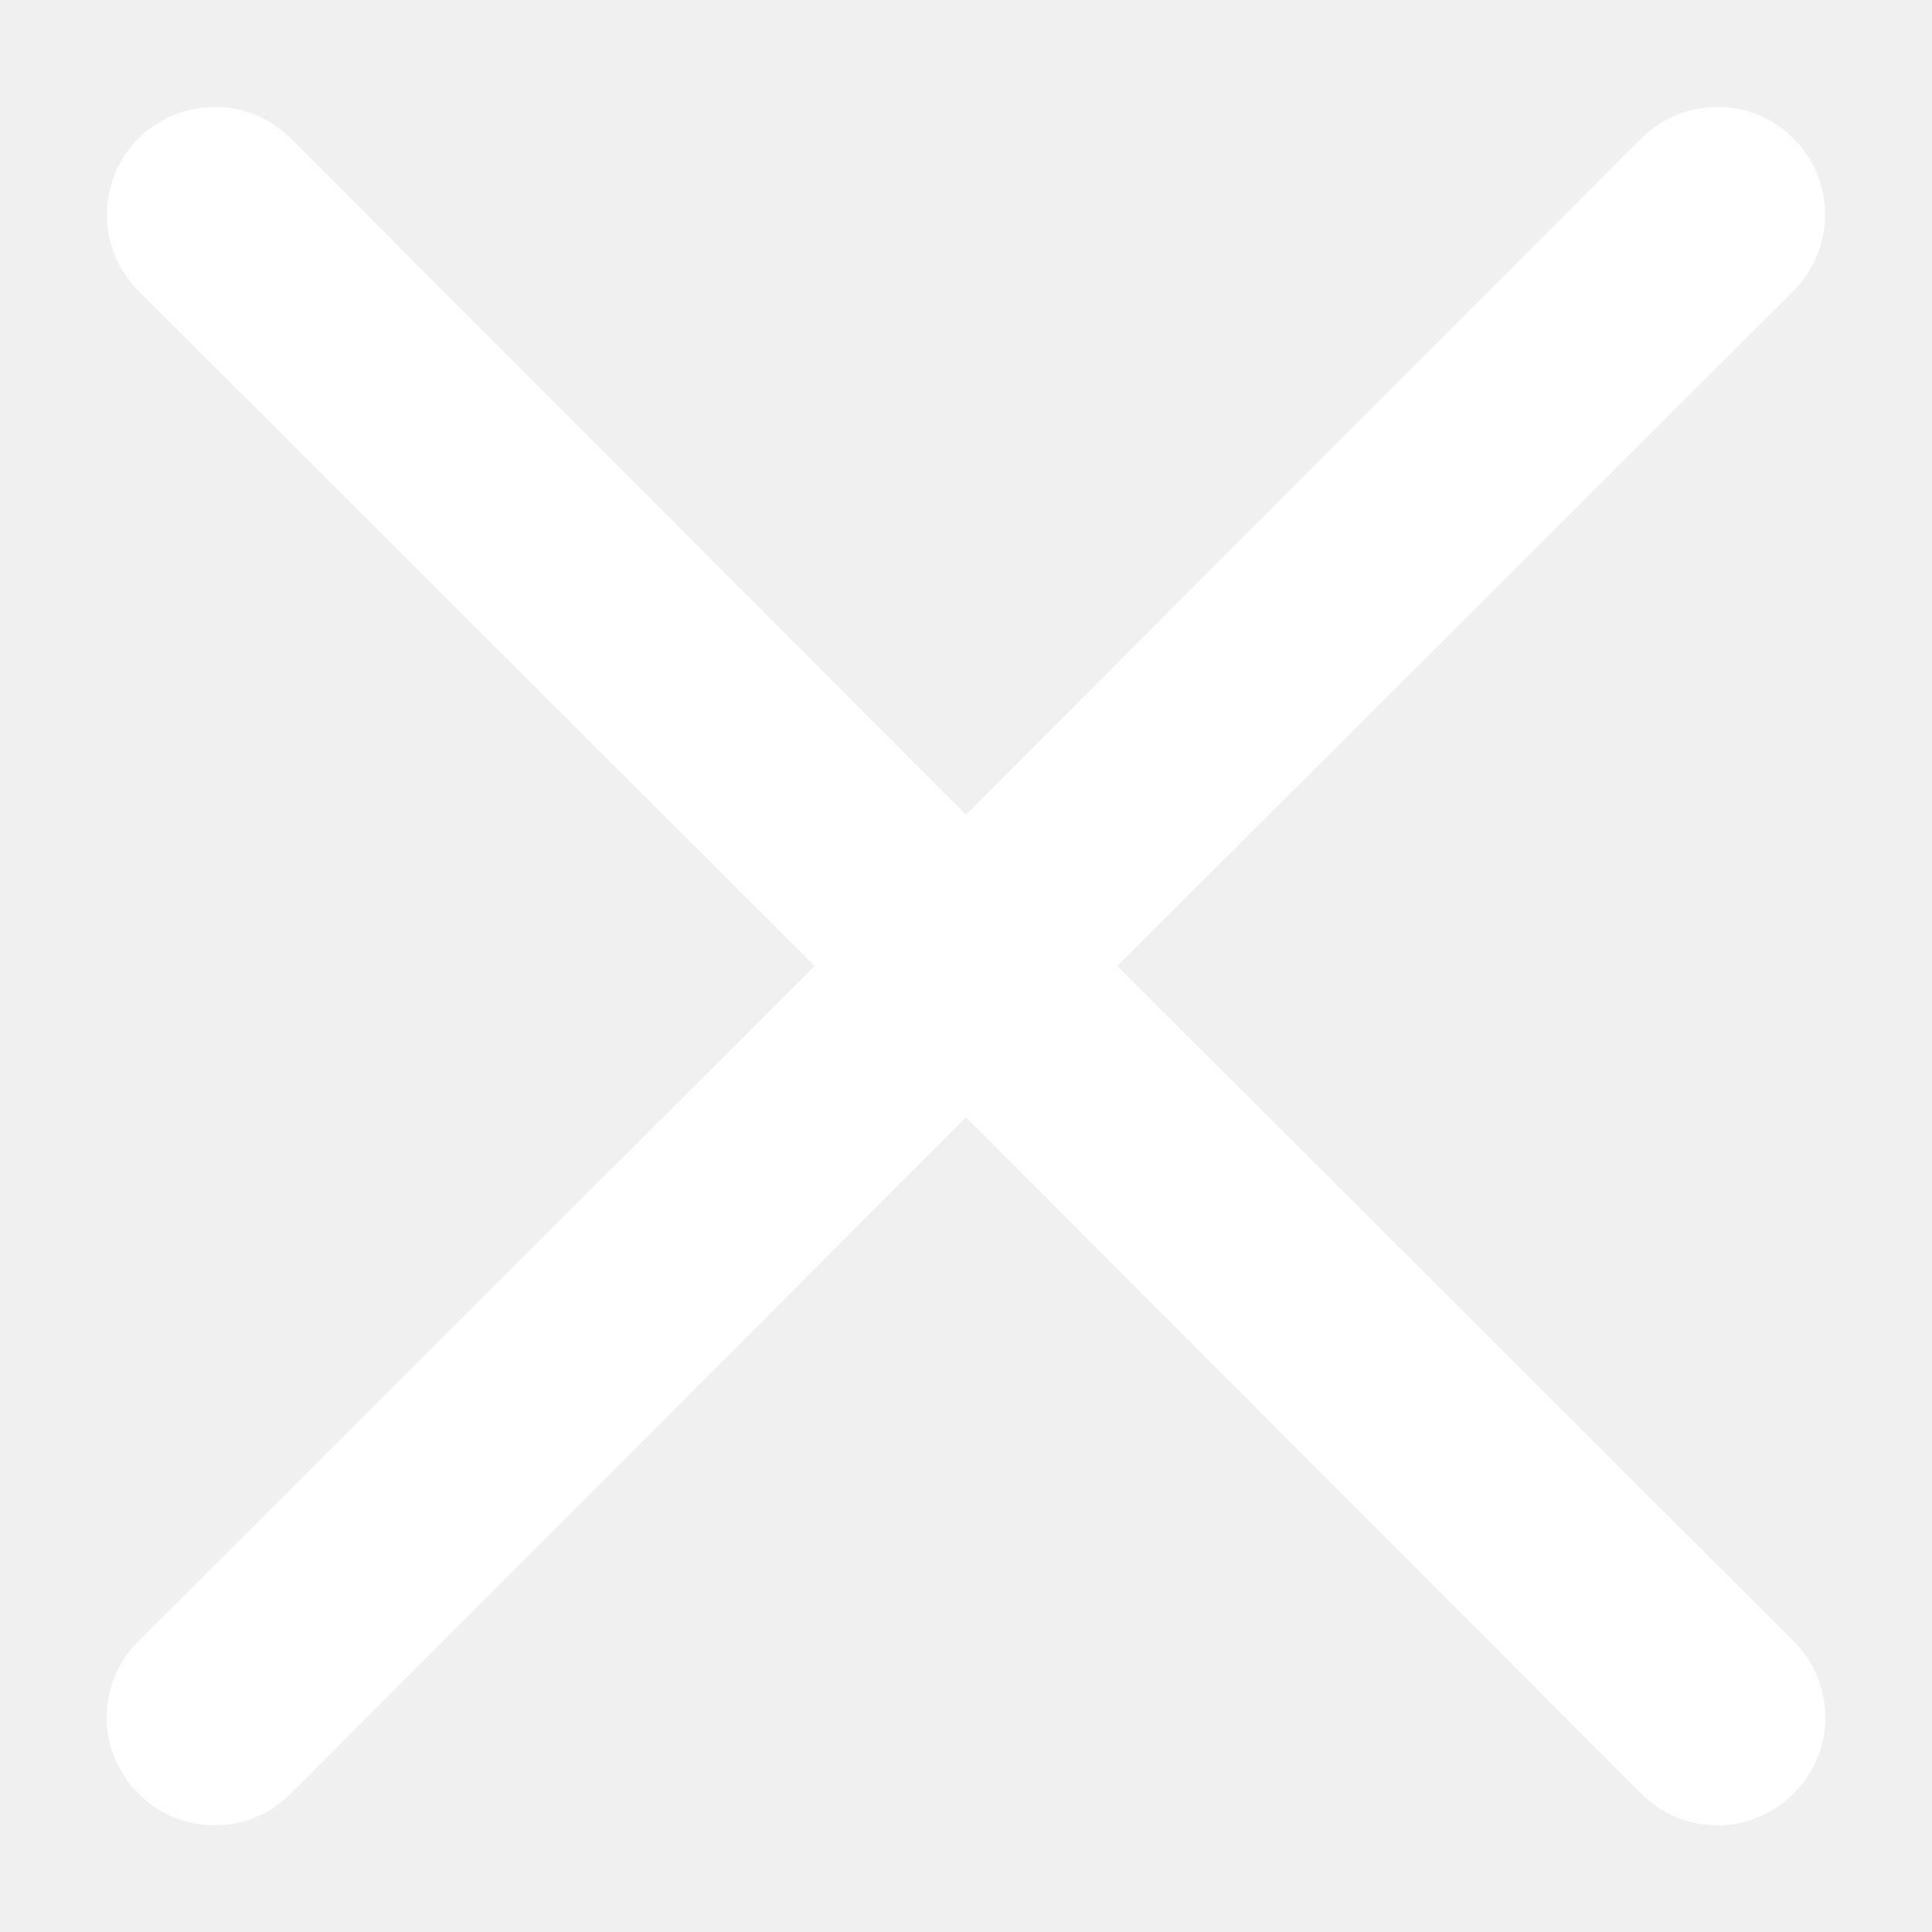
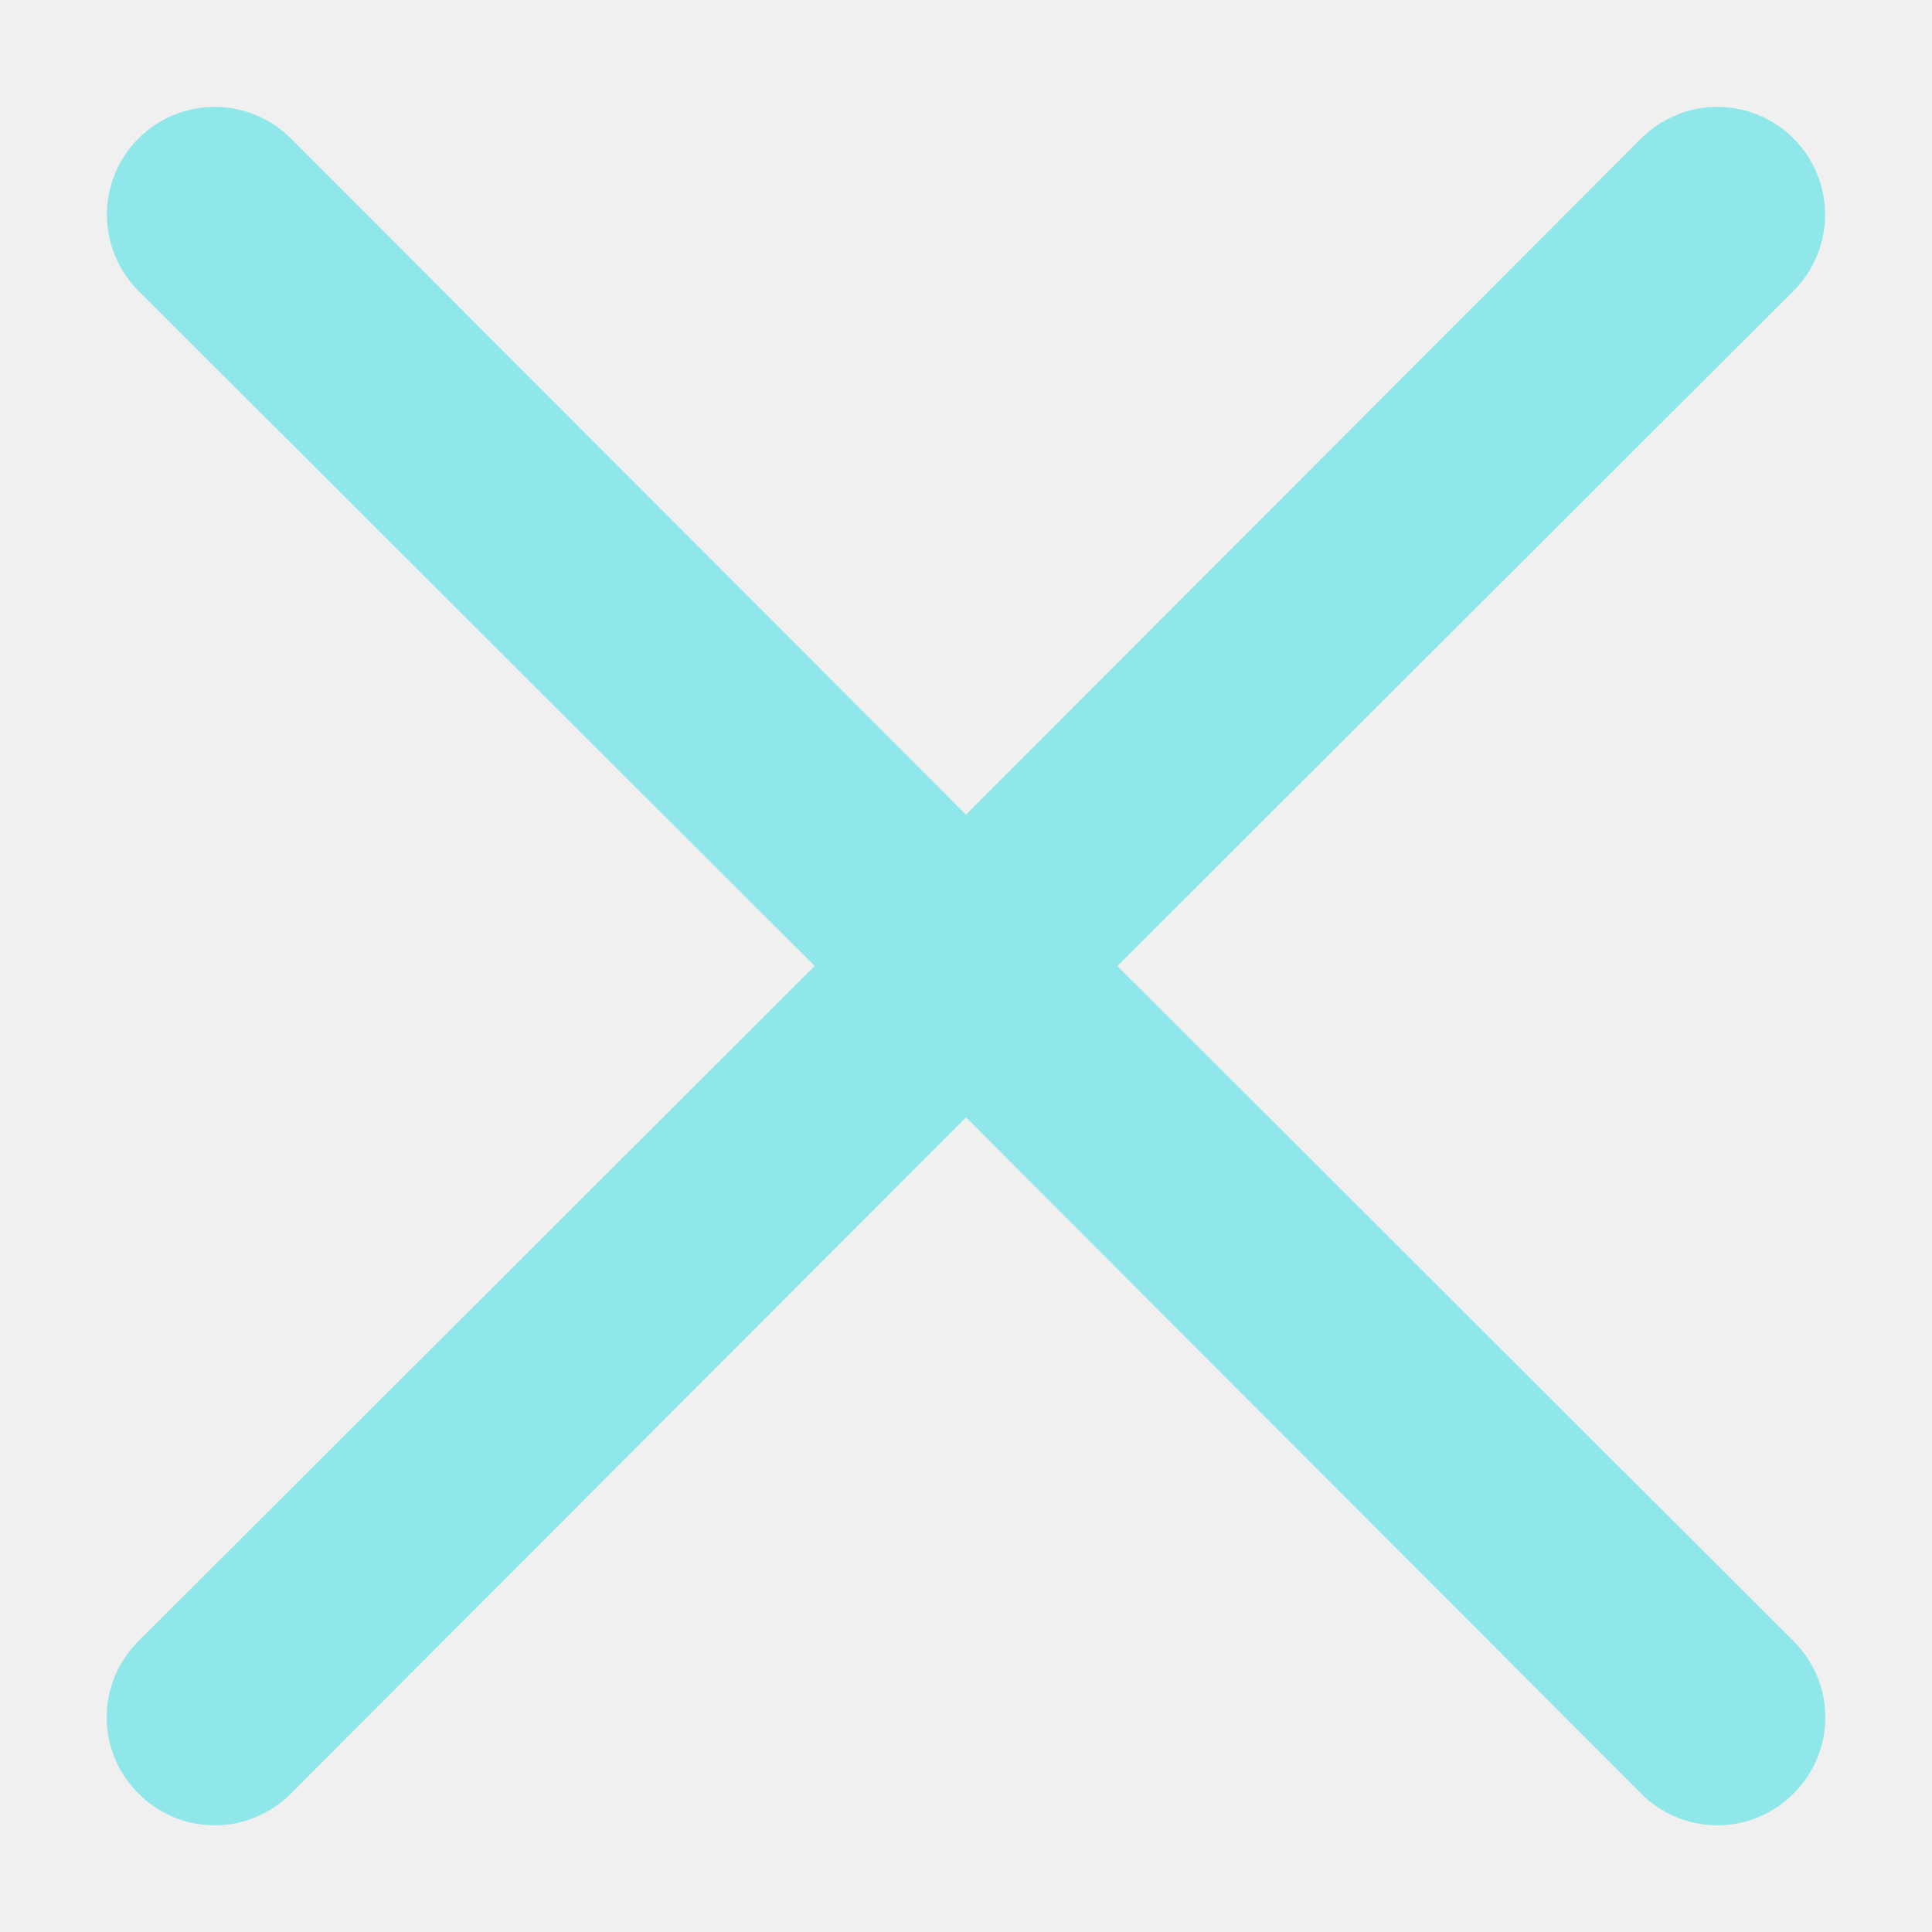
- <svg xmlns="http://www.w3.org/2000/svg" width="18" height="18" viewBox="0 0 18 18" fill="#FFF">
-   <path d="M10.41 9L16.71 2.71C16.898 2.522 17.004 2.266 17.004 2C17.004 1.734 16.898 1.478 16.71 1.29C16.522 1.102 16.266 0.996 16 0.996C15.734 0.996 15.478 1.102 15.29 1.29L9 7.59L2.71 1.29C2.522 1.102 2.266 0.996 2 0.996C1.734 0.996 1.478 1.102 1.29 1.29C1.102 1.478 0.996 1.734 0.996 2C0.996 2.266 1.102 2.522 1.29 2.71L7.59 9L1.29 15.29C1.196 15.383 1.122 15.494 1.071 15.615C1.02 15.737 0.994 15.868 0.994 16C0.994 16.132 1.02 16.263 1.071 16.385C1.122 16.506 1.196 16.617 1.29 16.71C1.383 16.804 1.494 16.878 1.615 16.929C1.737 16.98 1.868 17.006 2 17.006C2.132 17.006 2.263 16.98 2.385 16.929C2.506 16.878 2.617 16.804 2.71 16.71L9 10.41L15.29 16.71C15.383 16.804 15.493 16.878 15.615 16.929C15.737 16.98 15.868 17.006 16 17.006C16.132 17.006 16.263 16.98 16.384 16.929C16.506 16.878 16.617 16.804 16.71 16.71C16.804 16.617 16.878 16.506 16.929 16.385C16.98 16.263 17.006 16.132 17.006 16C17.006 15.868 16.98 15.737 16.929 15.615C16.878 15.494 16.804 15.383 16.71 15.29L10.41 9Z" fill="#FFFFFF" />
+ <svg xmlns="http://www.w3.org/2000/svg" width="18" height="18" viewBox="0 0 18 18" fill="#90e7e9">
+   <path d="M10.41 9L16.71 2.71C16.898 2.522 17.004 2.266 17.004 2C17.004 1.734 16.898 1.478 16.71 1.29C16.522 1.102 16.266 0.996 16 0.996C15.734 0.996 15.478 1.102 15.29 1.29L9 7.59L2.71 1.29C2.522 1.102 2.266 0.996 2 0.996C1.734 0.996 1.478 1.102 1.29 1.29C1.102 1.478 0.996 1.734 0.996 2C0.996 2.266 1.102 2.522 1.29 2.71L7.59 9L1.29 15.29C1.196 15.383 1.122 15.494 1.071 15.615C1.02 15.737 0.994 15.868 0.994 16C0.994 16.132 1.02 16.263 1.071 16.385C1.122 16.506 1.196 16.617 1.29 16.71C1.383 16.804 1.494 16.878 1.615 16.929C1.737 16.98 1.868 17.006 2 17.006C2.132 17.006 2.263 16.98 2.385 16.929C2.506 16.878 2.617 16.804 2.71 16.71L9 10.41L15.29 16.71C15.383 16.804 15.493 16.878 15.615 16.929C15.737 16.98 15.868 17.006 16 17.006C16.132 17.006 16.263 16.98 16.384 16.929C16.506 16.878 16.617 16.804 16.71 16.71C16.804 16.617 16.878 16.506 16.929 16.385C16.98 16.263 17.006 16.132 17.006 16C17.006 15.868 16.98 15.737 16.929 15.615C16.878 15.494 16.804 15.383 16.71 15.29L10.41 9Z" />
</svg>
